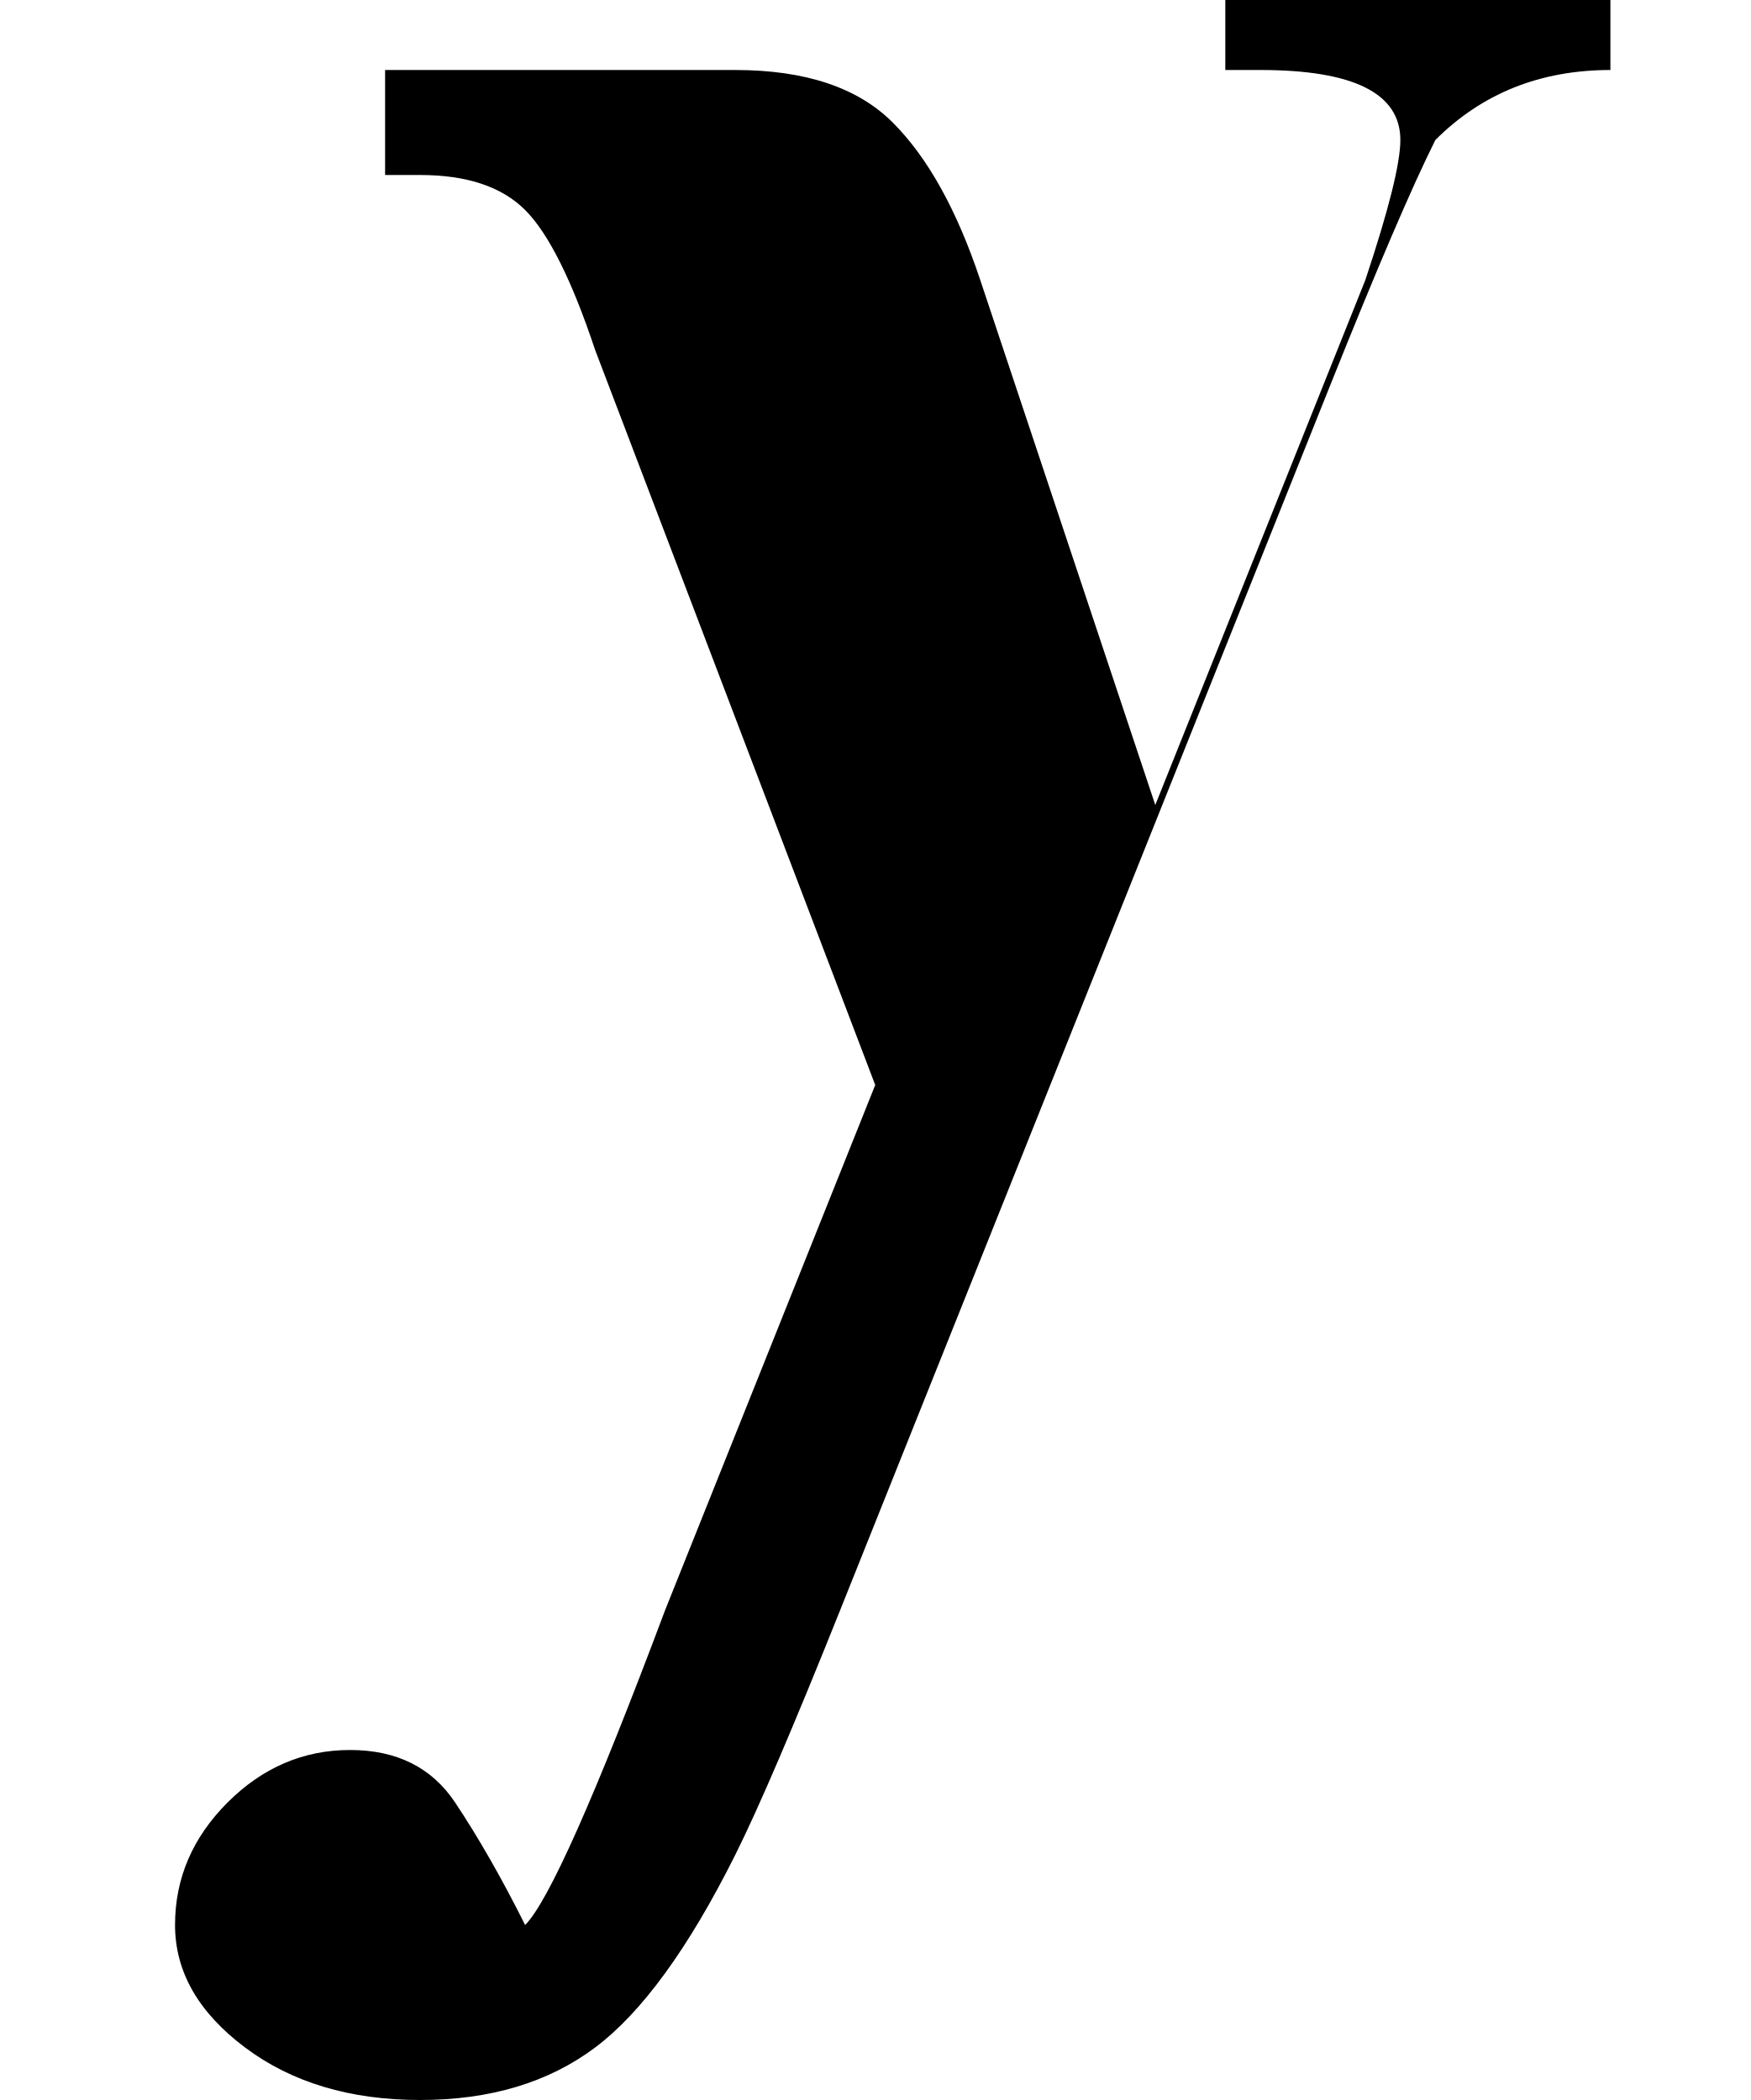
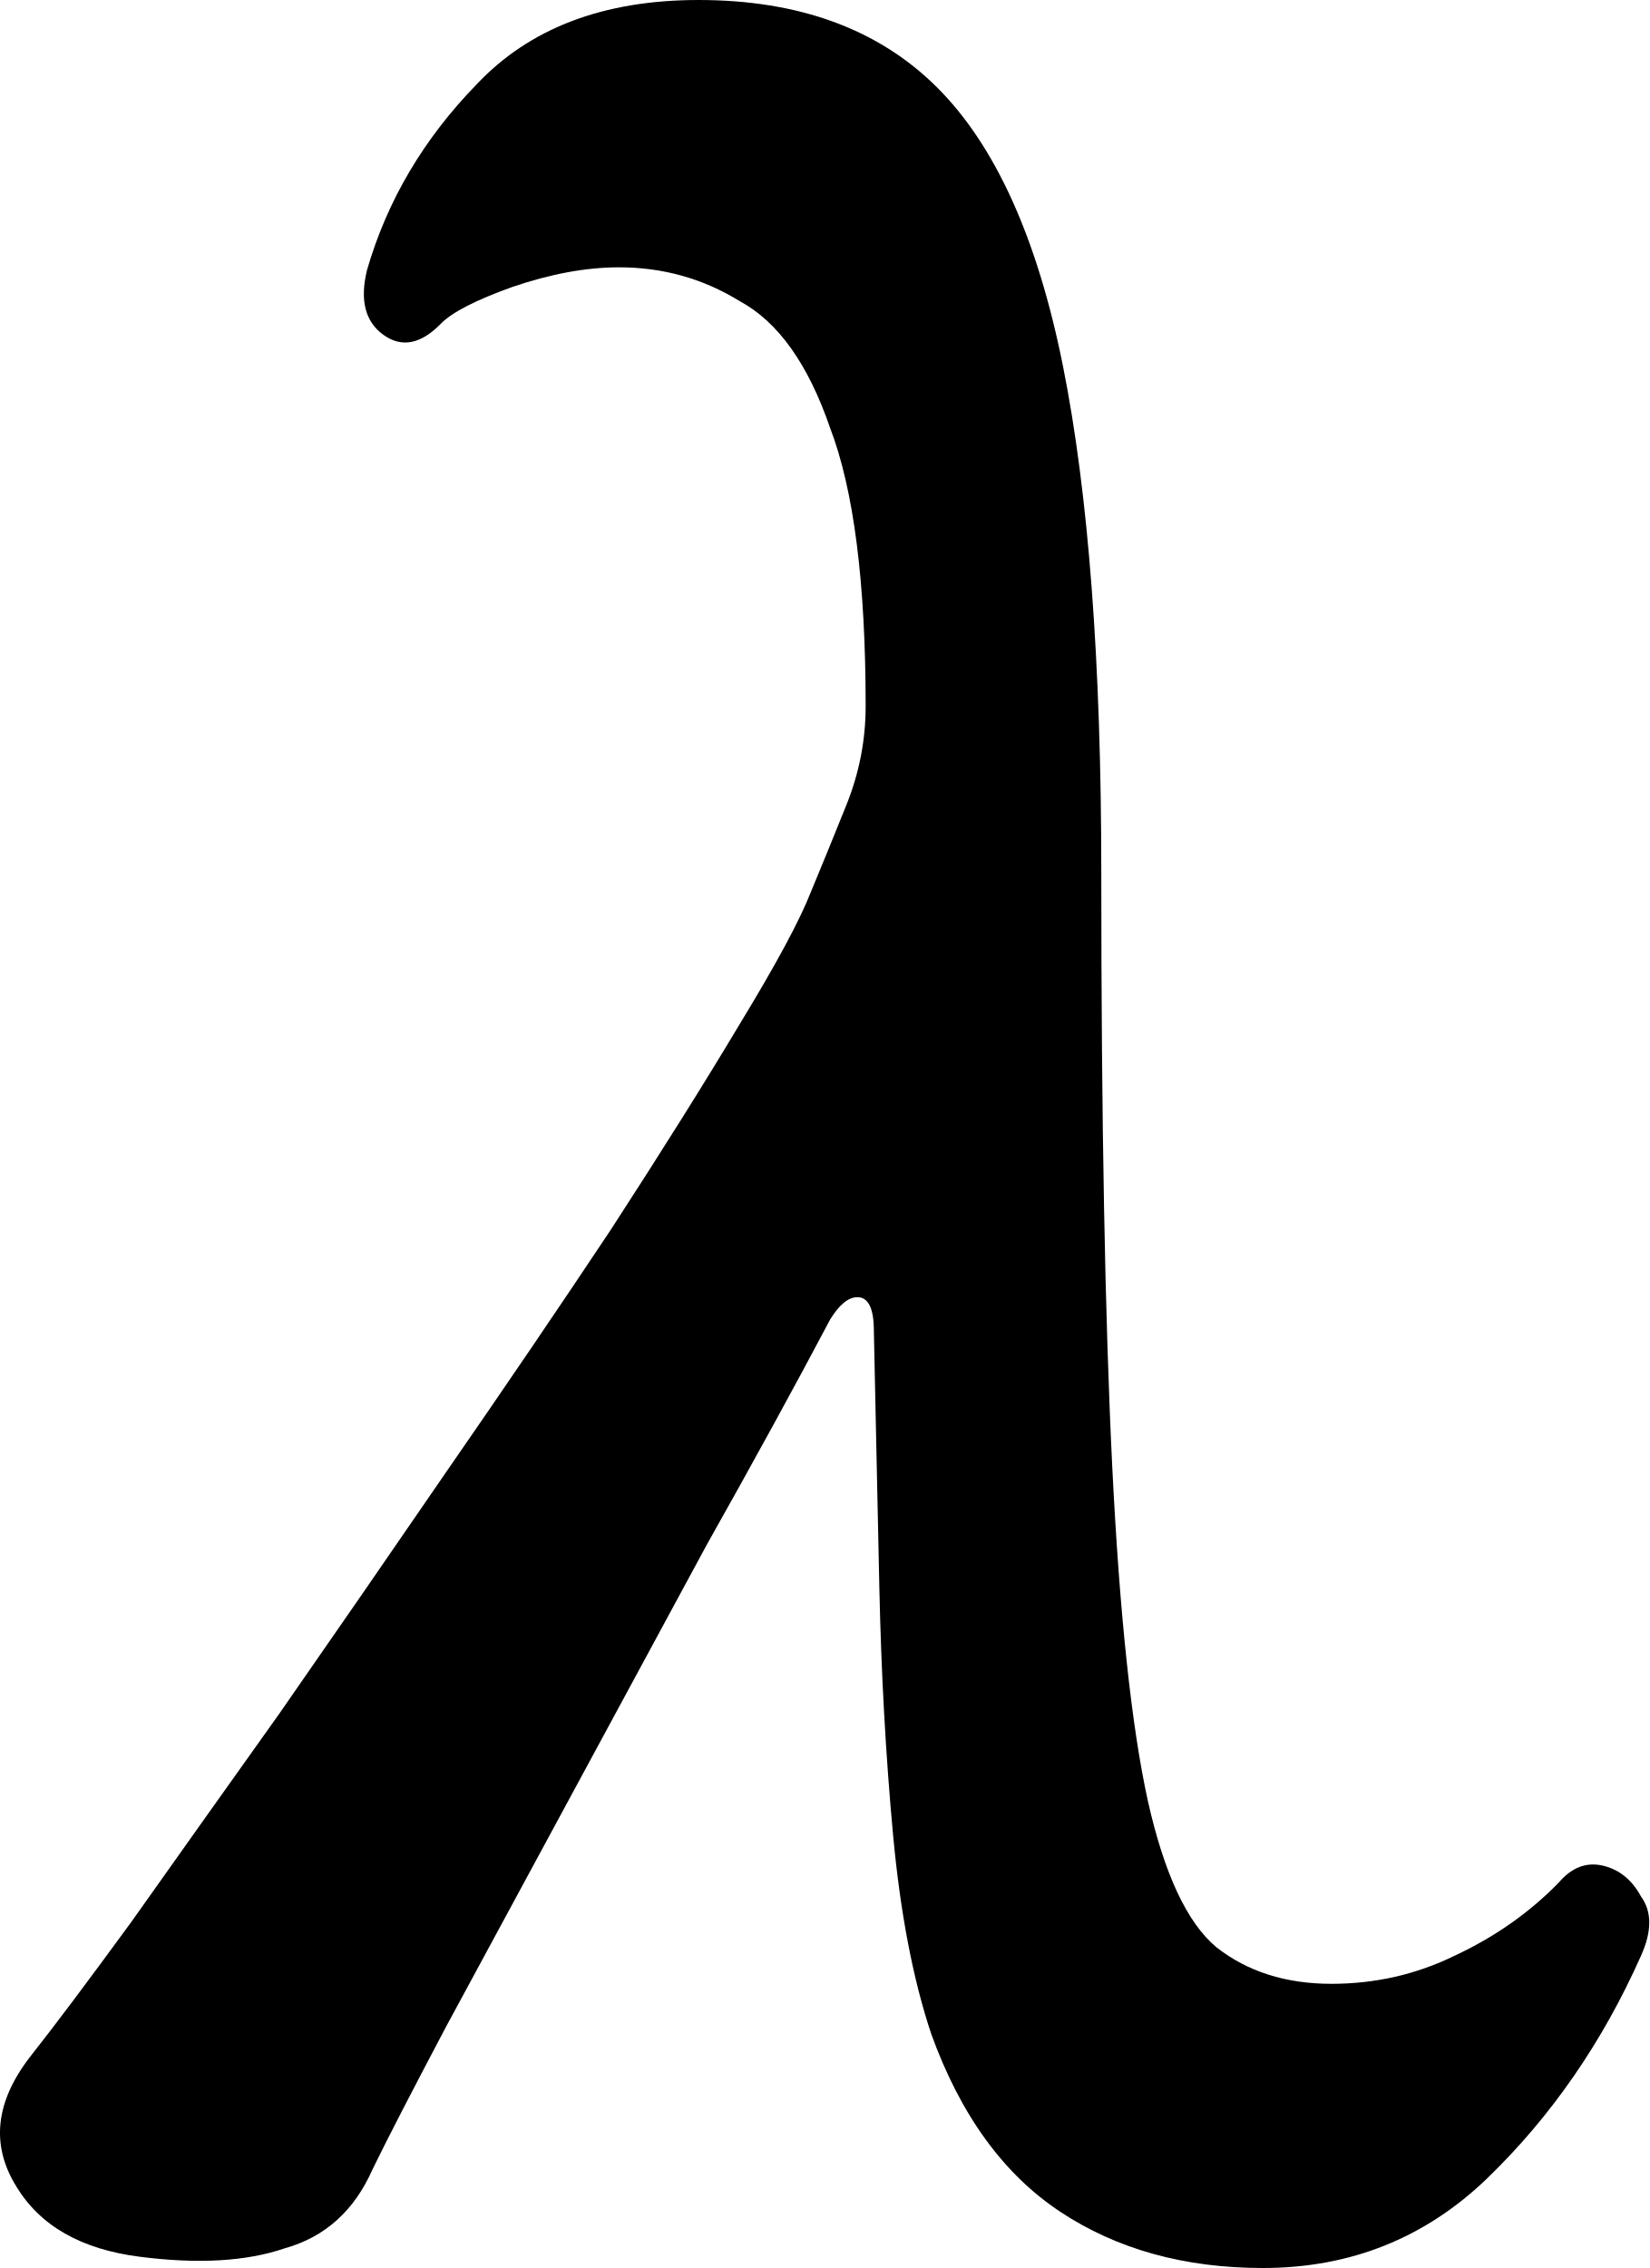
- <svg xmlns="http://www.w3.org/2000/svg" viewBox="0 0 100 120" width="100" height="120">
-   <path d="M 30 110 Q 32 108 38 92 L 50 62 L 34 20 Q 32 14 30 12 Q 28 10 24 10 L 22 10 L 22 4 L 42 4 Q 48 4 51 7 Q 54 10 56 16 L 66 46 L 78 16 Q 80 10 80 8 Q 80 6 78 5 Q 76 4 72 4 L 70 4 L 70 0 L 92 0 L 92 4 Q 86 4 82 8 Q 80 12 76 22 L 56 72 L 48 92 Q 44 102 42 106 Q 38 114 34 117 Q 30 120 24 120 Q 18 120 14 117 Q 10 114 10 110 Q 10 106 13 103 Q 16 100 20 100 Q 24 100 26 103 Q 28 106 30 110 Z" fill="#000" />
+ <svg xmlns="http://www.w3.org/2000/svg" width="48" height="66" viewBox="0 0 48 66" fill="none">
+   <path d="M36.756 66C34.47 66 32.503 65.454 30.855 64.362C29.207 63.27 27.958 61.551 27.108 59.203C26.576 57.62 26.204 55.682 25.991 53.39C25.779 51.097 25.646 48.695 25.592 46.184C25.539 43.618 25.486 41.134 25.433 38.732C25.433 38.077 25.273 37.749 24.954 37.749C24.689 37.749 24.423 37.968 24.157 38.404C23.147 40.315 21.951 42.499 20.569 44.955C19.24 47.412 17.911 49.868 16.582 52.325C15.252 54.782 14.056 56.993 12.993 58.958C11.983 60.868 11.265 62.261 10.84 63.134C10.309 64.335 9.458 65.099 8.288 65.427C7.172 65.809 5.763 65.891 4.062 65.672C2.361 65.454 1.165 64.772 0.474 63.625C-0.271 62.424 -0.138 61.169 0.872 59.859C1.563 58.985 2.547 57.675 3.823 55.928C5.099 54.127 6.534 52.107 8.129 49.868C9.724 47.576 11.345 45.228 12.993 42.826C14.694 40.37 16.289 38.022 17.778 35.784C19.266 33.491 20.515 31.499 21.526 29.806C22.589 28.06 23.28 26.777 23.599 25.958C23.918 25.194 24.263 24.347 24.636 23.419C25.008 22.491 25.194 21.536 25.194 20.553C25.194 16.95 24.848 14.248 24.157 12.447C23.519 10.591 22.642 9.362 21.526 8.762C20.462 8.107 19.293 7.779 18.017 7.779C17.06 7.779 16.023 7.97 14.907 8.352C13.844 8.734 13.153 9.089 12.834 9.417C12.249 10.017 11.691 10.127 11.159 9.744C10.627 9.362 10.468 8.734 10.681 7.861C11.265 5.841 12.329 4.04 13.87 2.457C15.412 0.819 17.565 0 20.329 0C23.253 0 25.566 0.846 27.267 2.538C28.968 4.231 30.191 6.933 30.935 10.645C31.679 14.357 32.052 19.27 32.052 25.385C32.052 32.591 32.158 38.35 32.37 42.663C32.583 46.975 32.929 50.223 33.407 52.407C33.886 54.536 34.55 55.955 35.401 56.665C36.304 57.375 37.421 57.73 38.75 57.73C40.026 57.73 41.222 57.457 42.338 56.911C43.508 56.365 44.518 55.655 45.368 54.782C45.741 54.345 46.166 54.181 46.644 54.29C47.123 54.4 47.495 54.7 47.761 55.191C48.08 55.628 48.08 56.201 47.761 56.911C46.644 59.422 45.156 61.578 43.295 63.38C41.488 65.126 39.308 66 36.756 66Z" fill="#000000" />
</svg>
